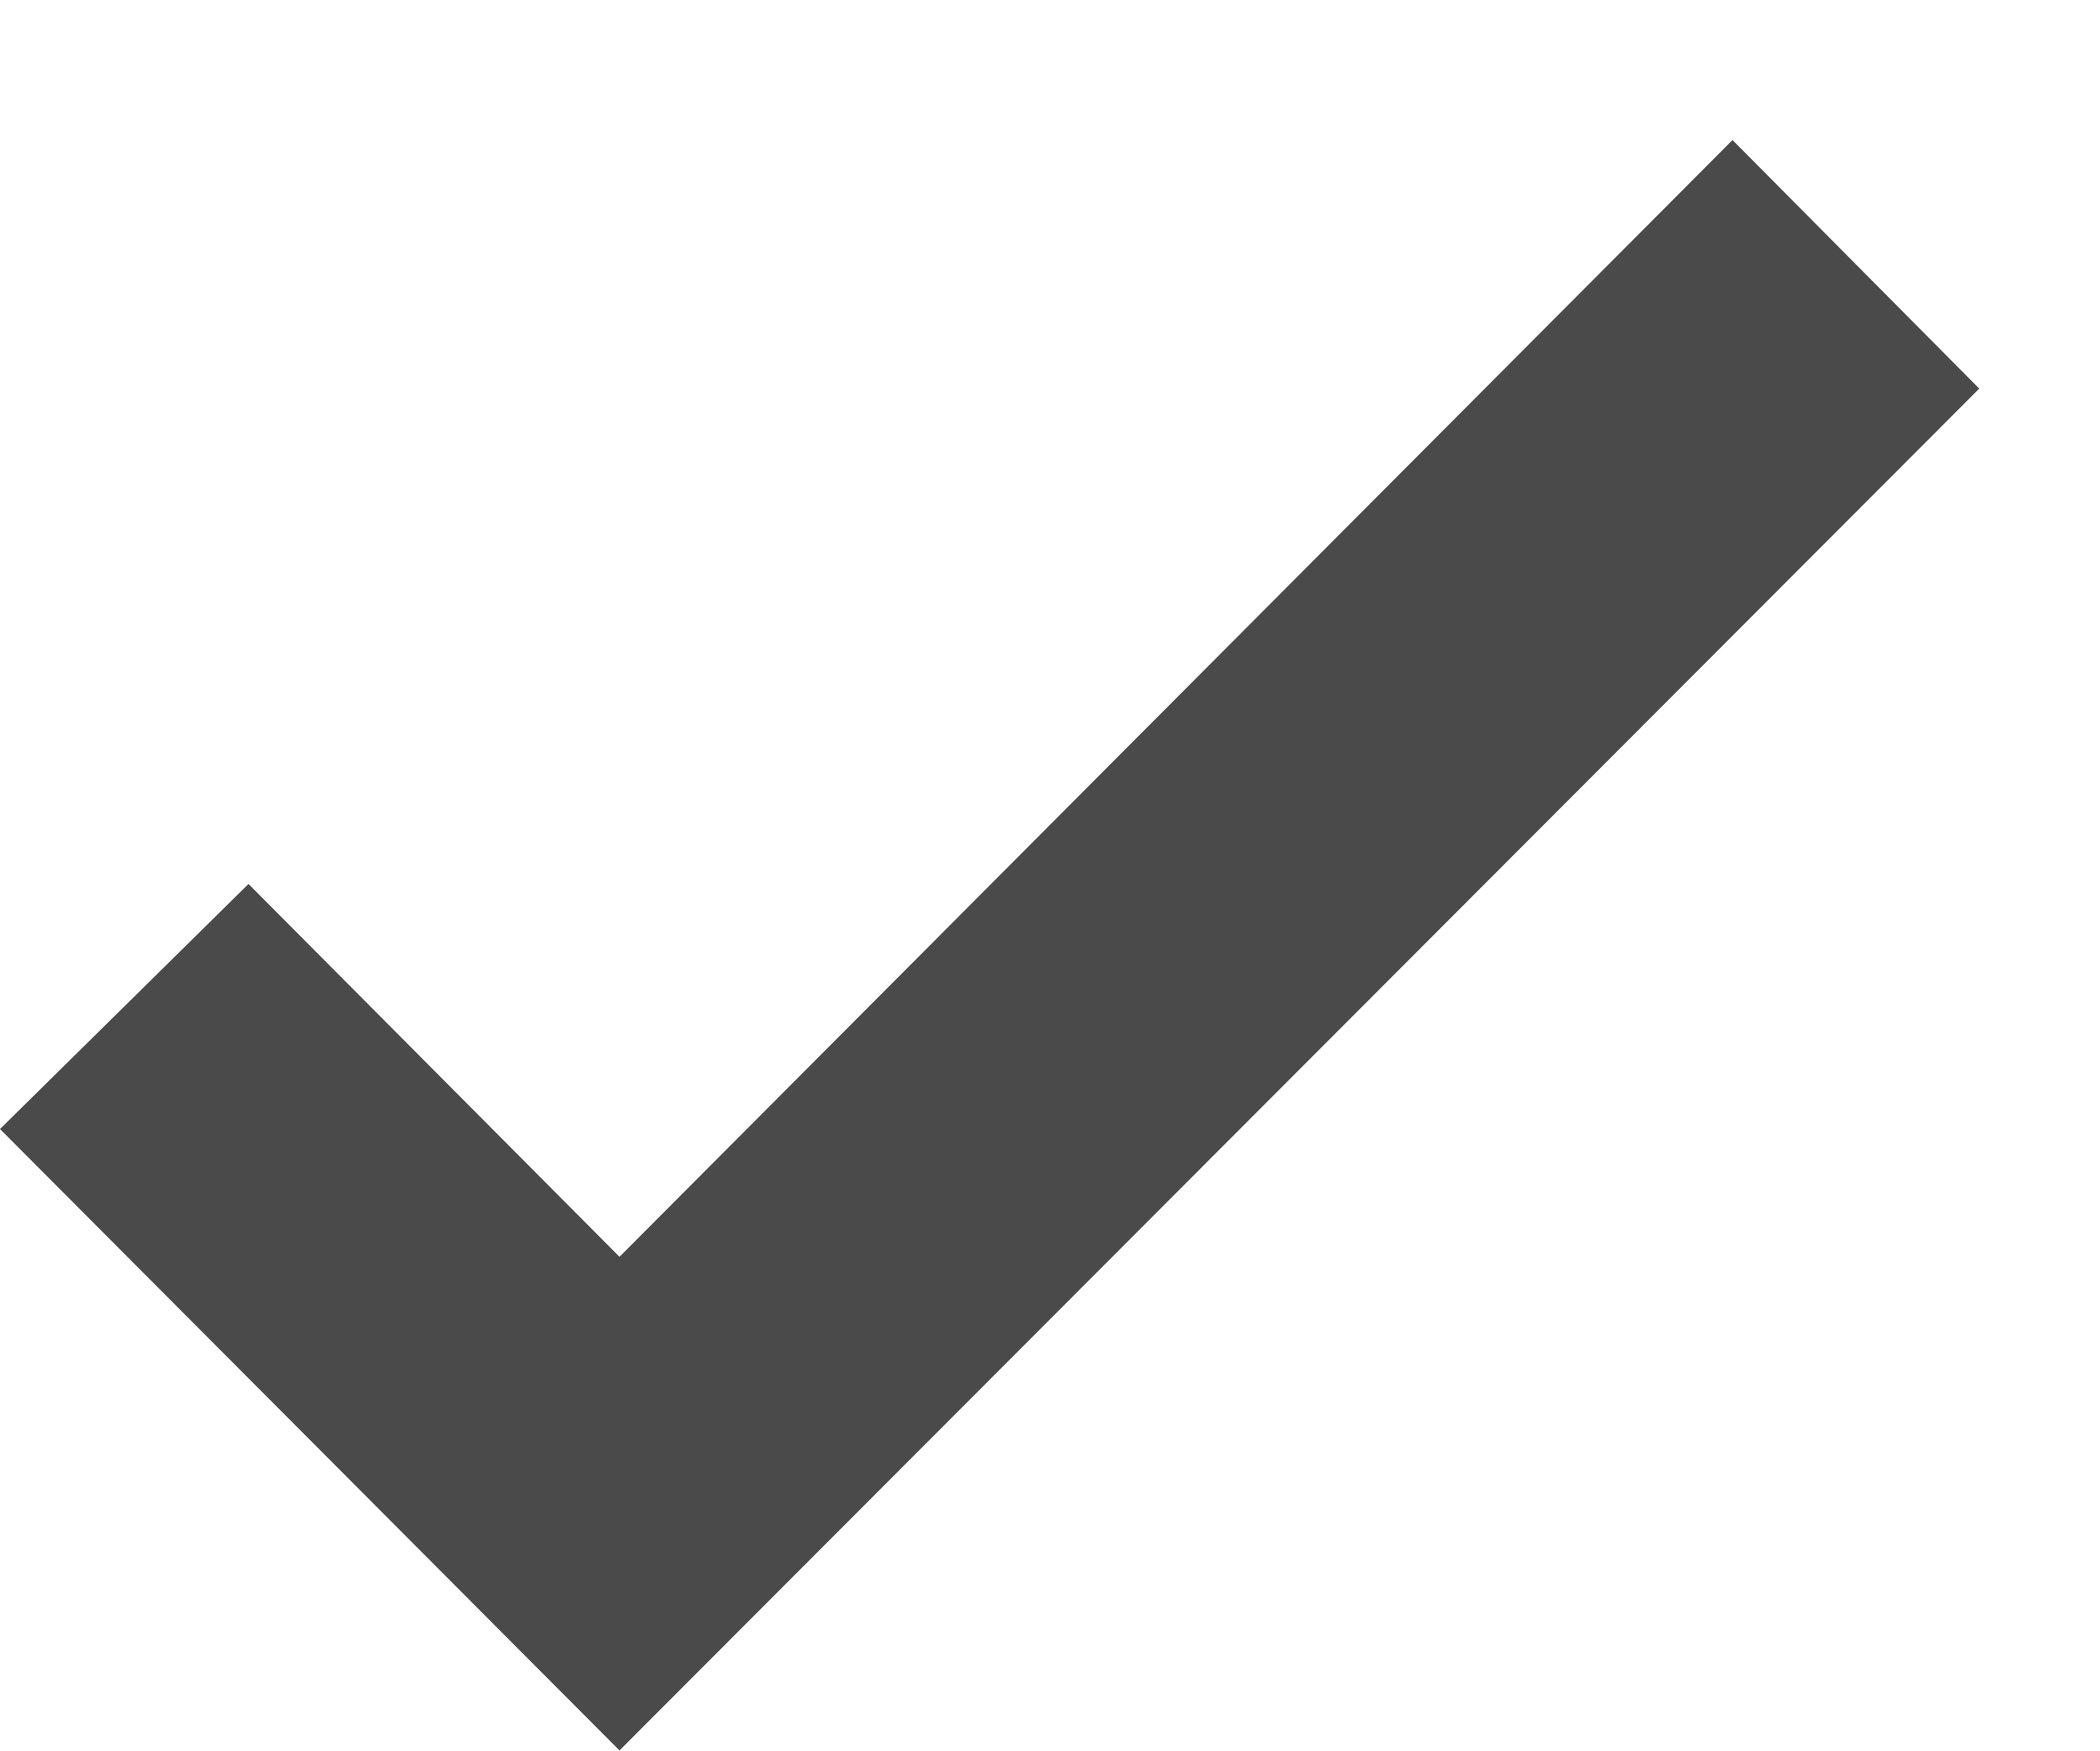
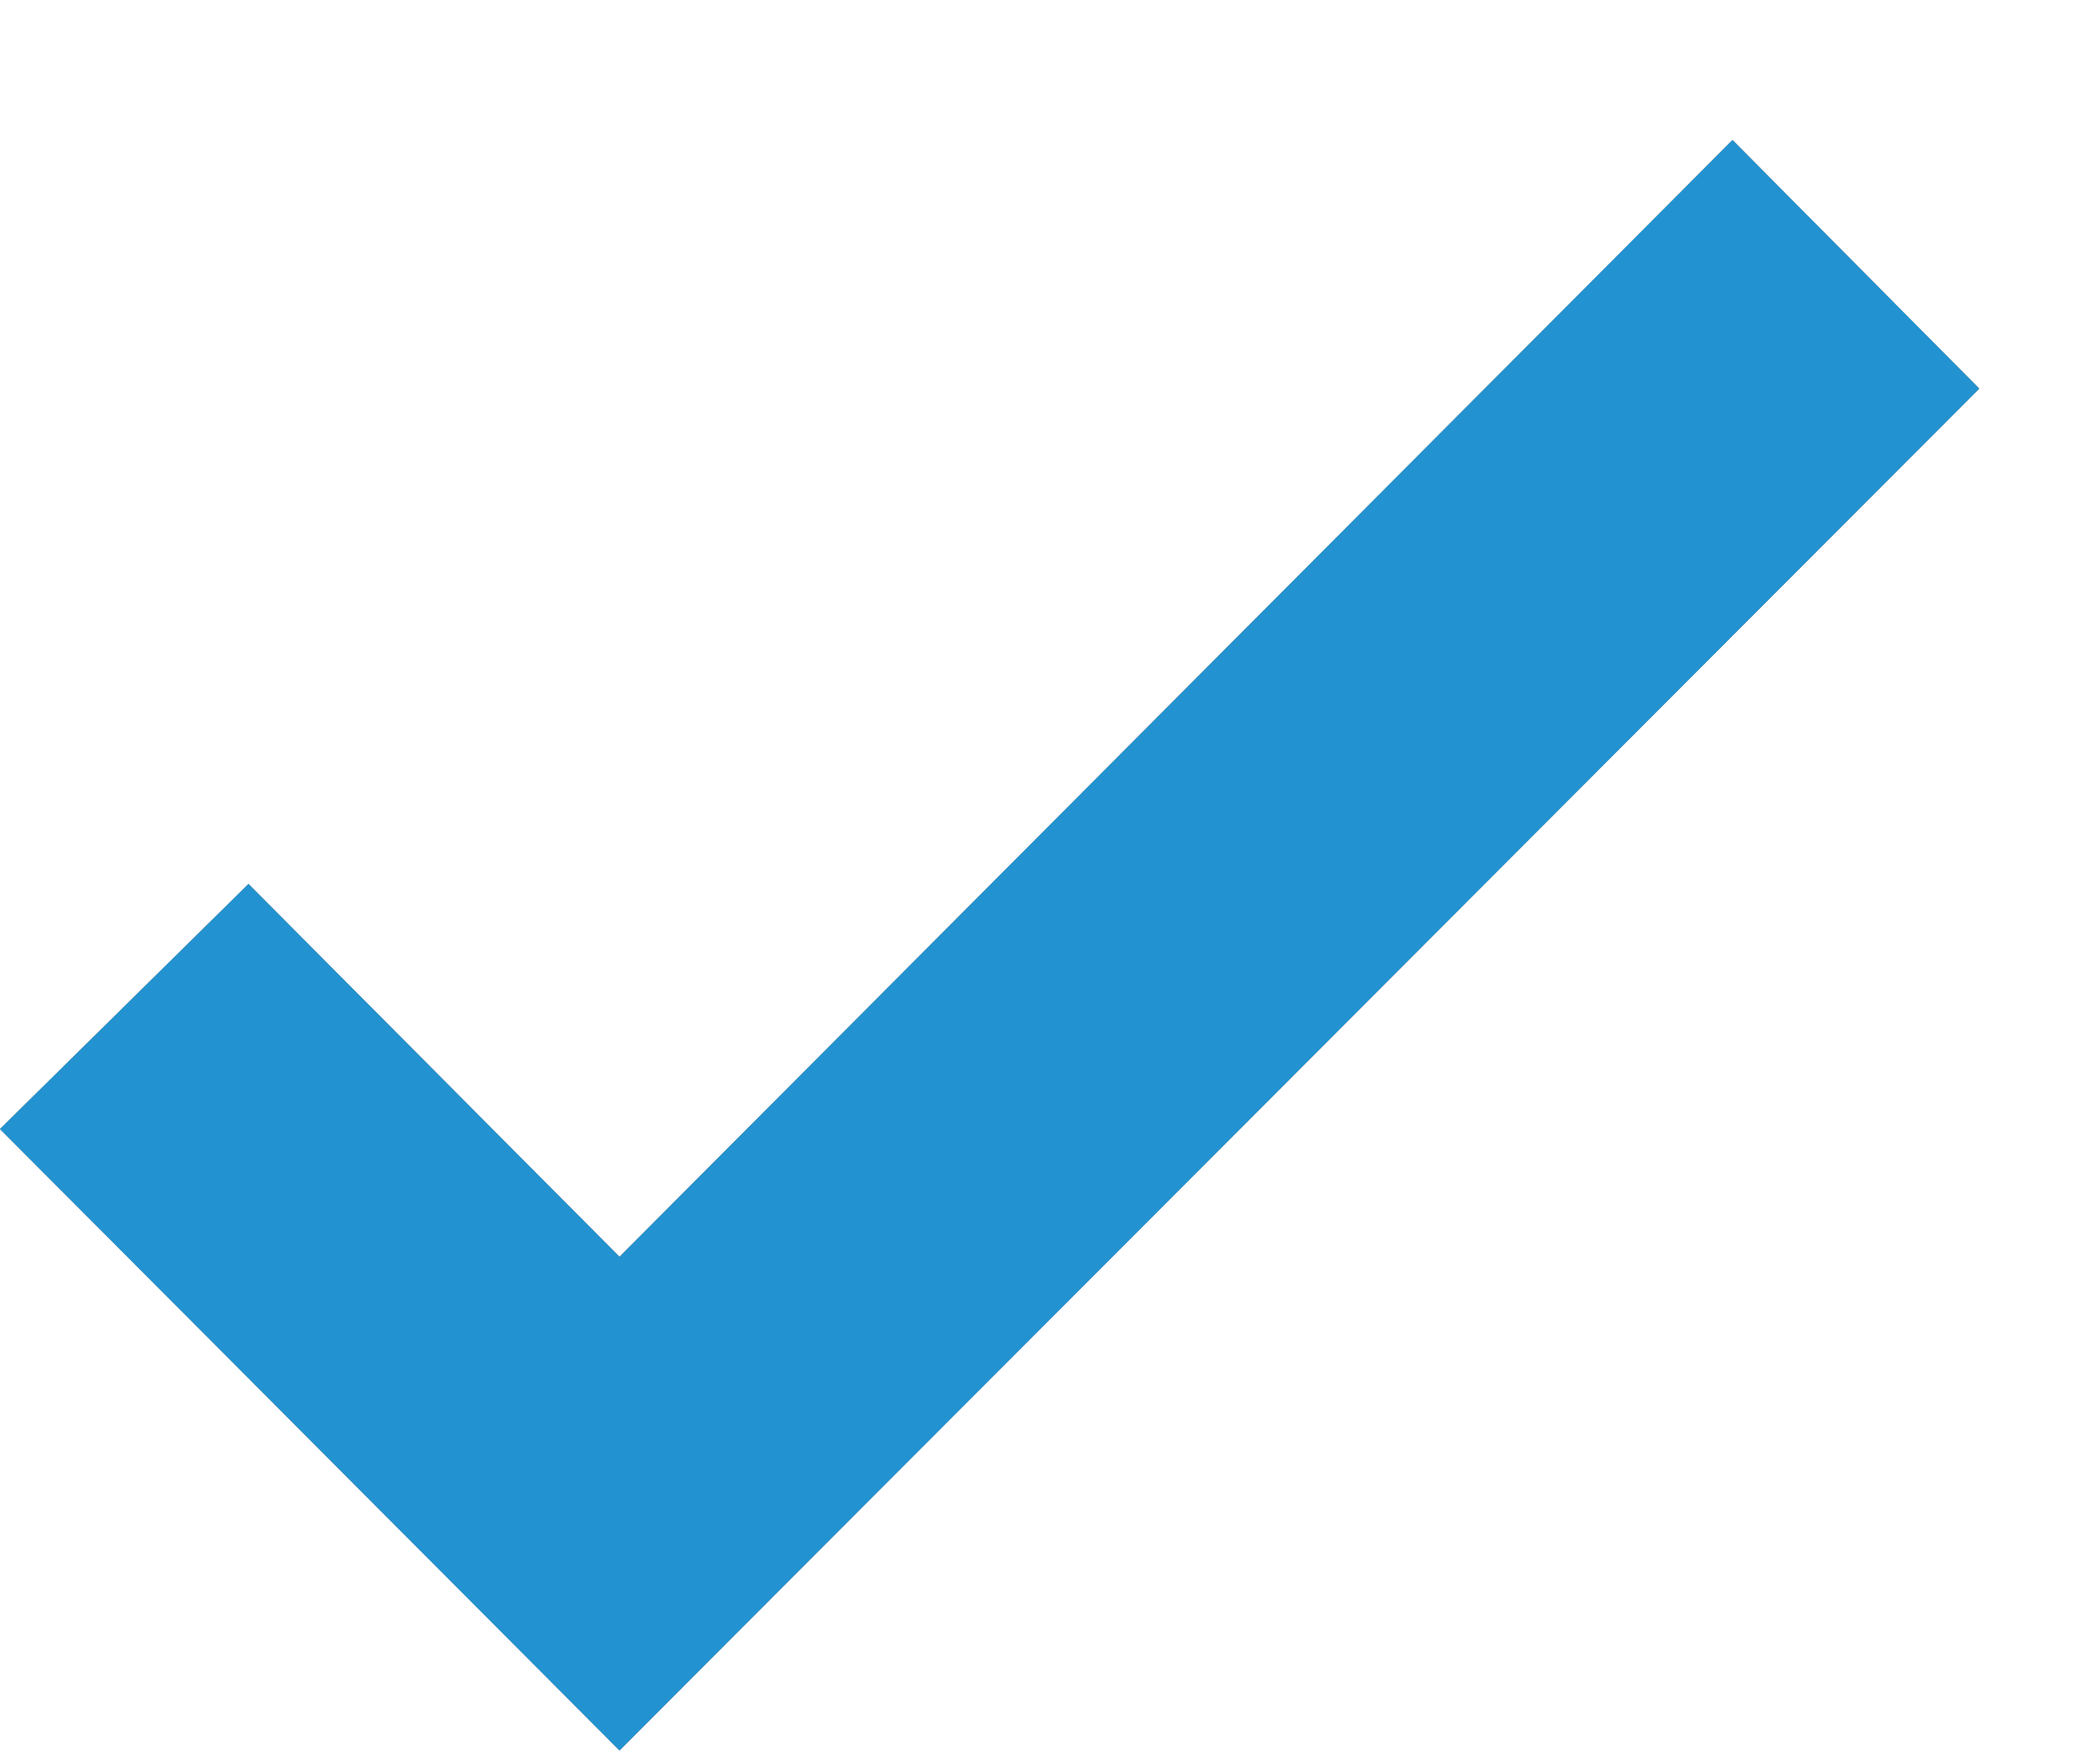
<svg xmlns="http://www.w3.org/2000/svg" width="12" height="10">
-   <style>#d:target{fill:#bebebe;}</style>
-   <path id="d" fill="#4a4a4b" d="M9.9.8L3.54 7.18 1.42 5.05 0 6.45 3.54 10l7.77-7.78z" />
+   <style>use:not(:target){display:none;}</style>
+   <defs>
+     <path id="c" d="M9.9.8L3.54 7.18 1.42 5.05 0 6.45 3.54 10l7.77-7.78z" />
+   </defs>
+   <use id="l" href="#c" fill="#4a4a4b" />
+   <use id="d" href="#c" fill="#bebebe" />
+   <use id="b" href="#c" fill="#2292d0" />
</svg>
